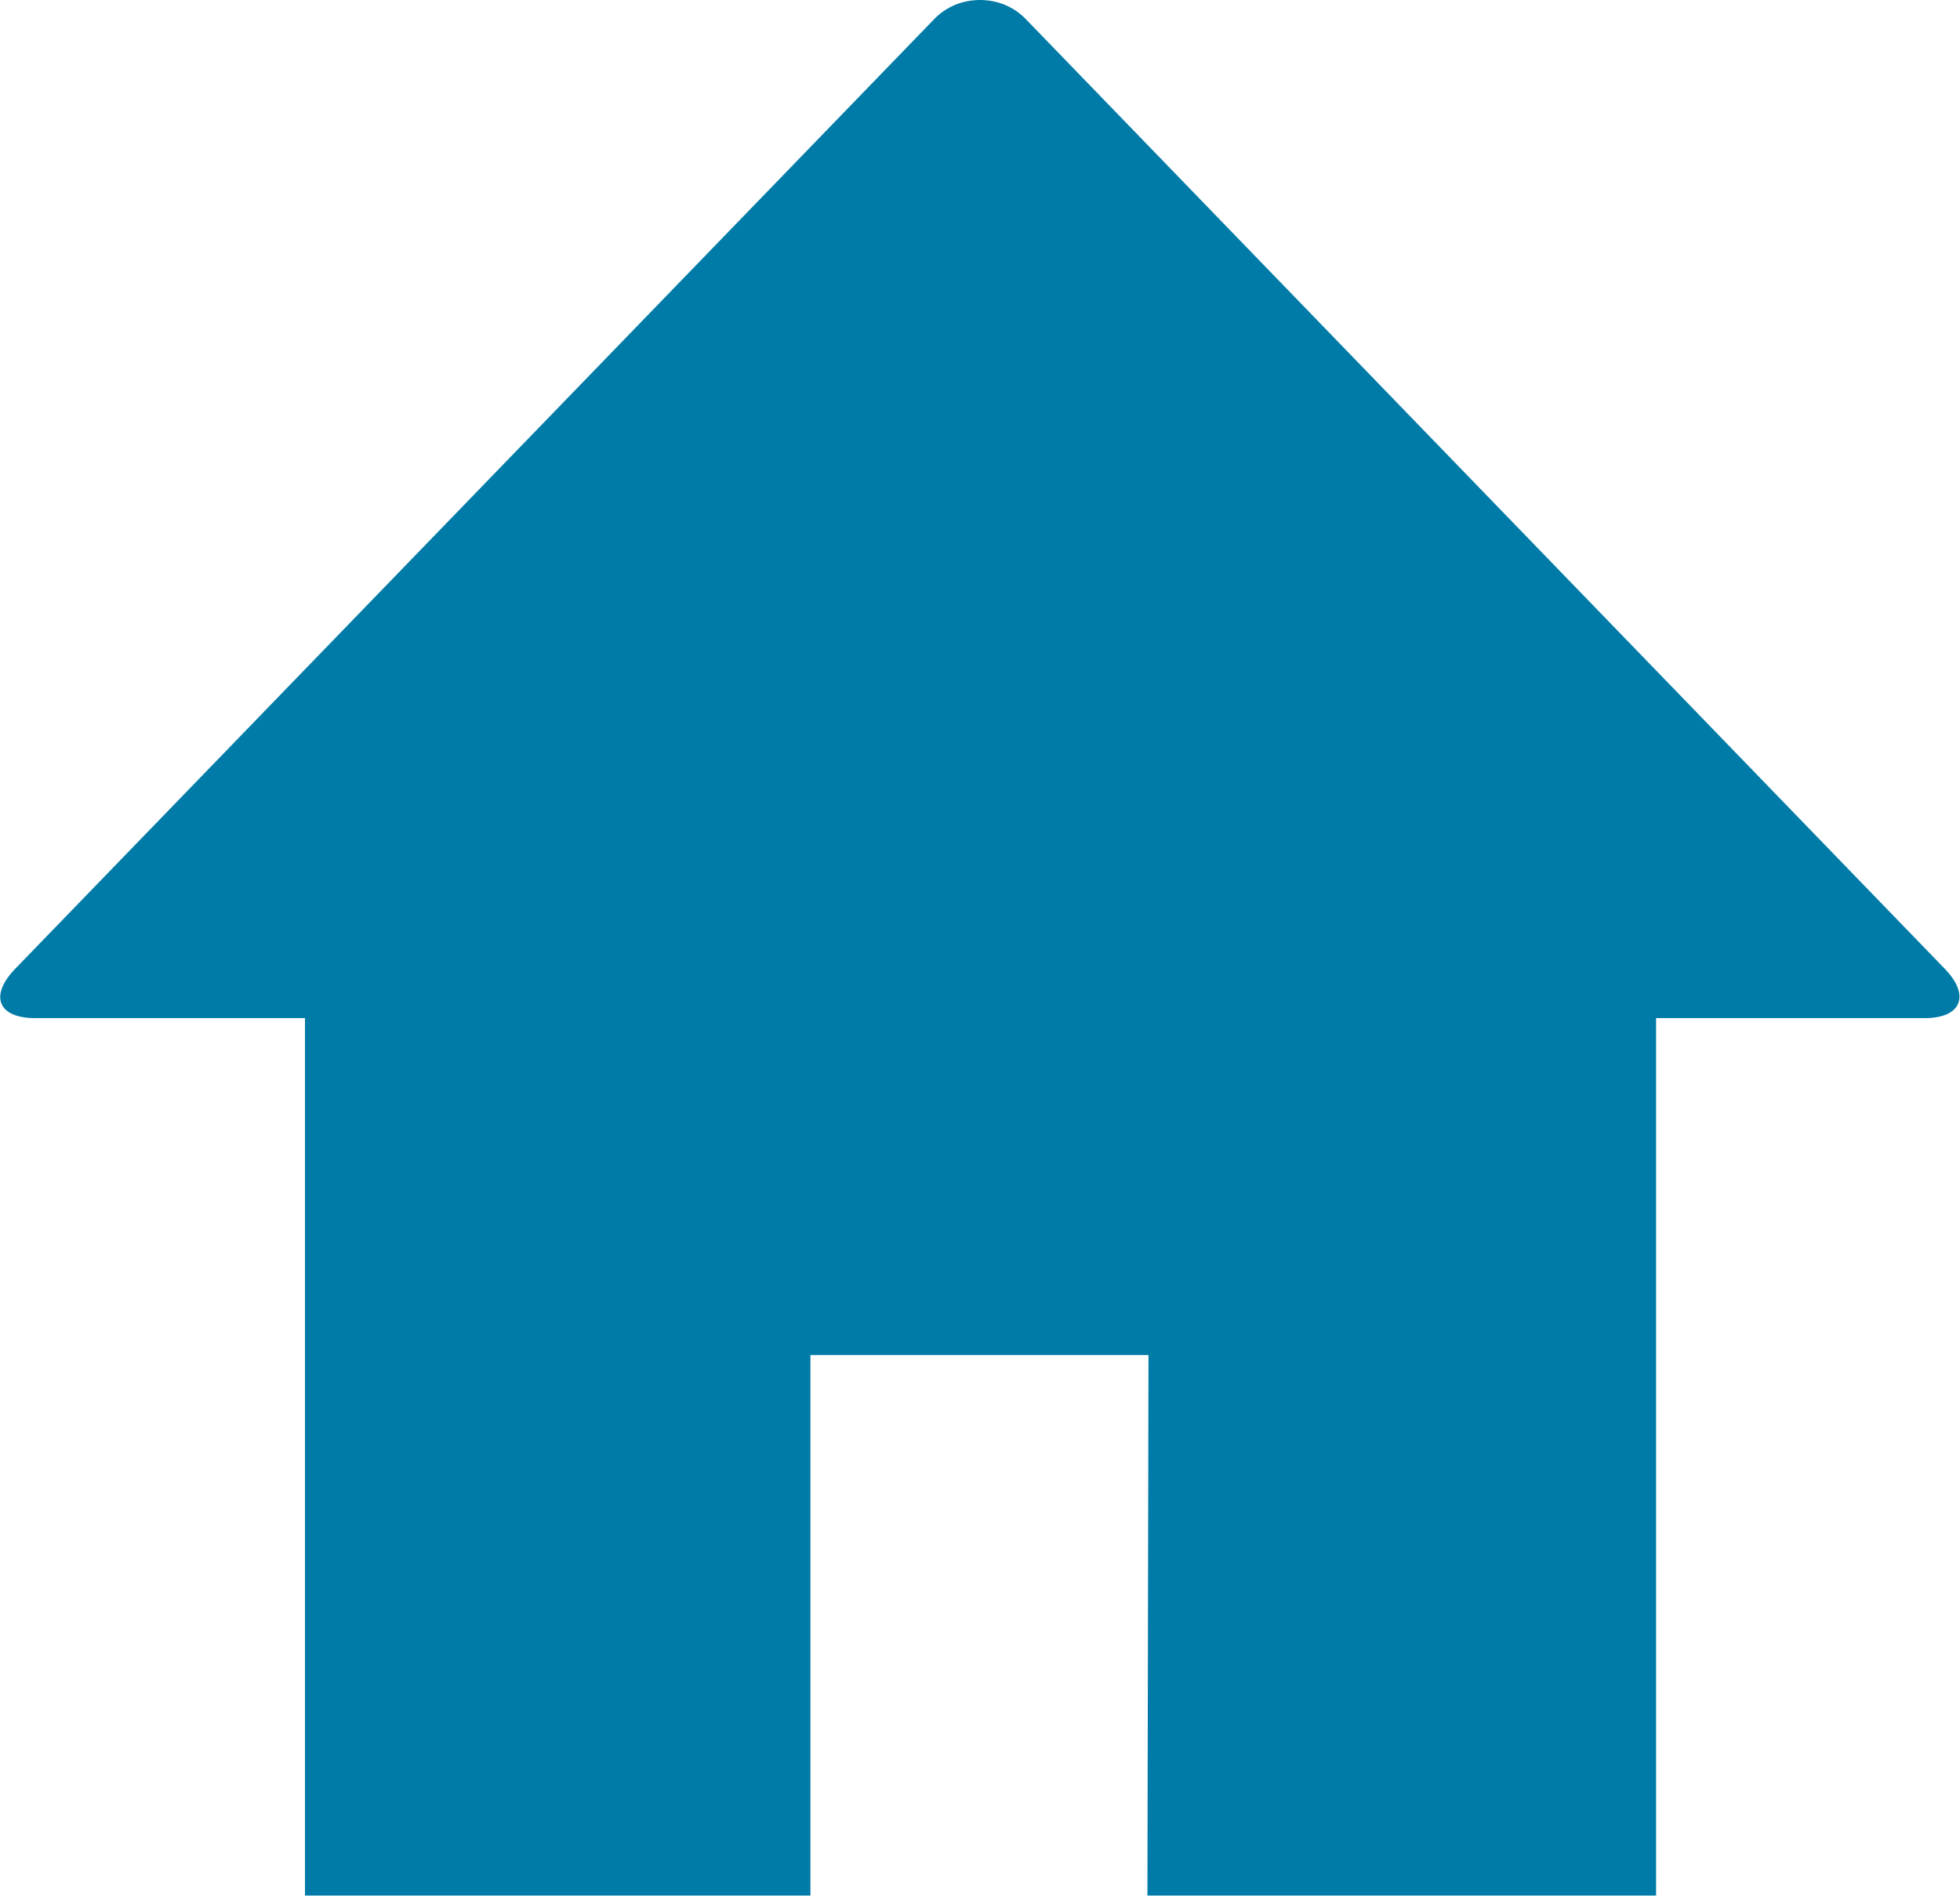
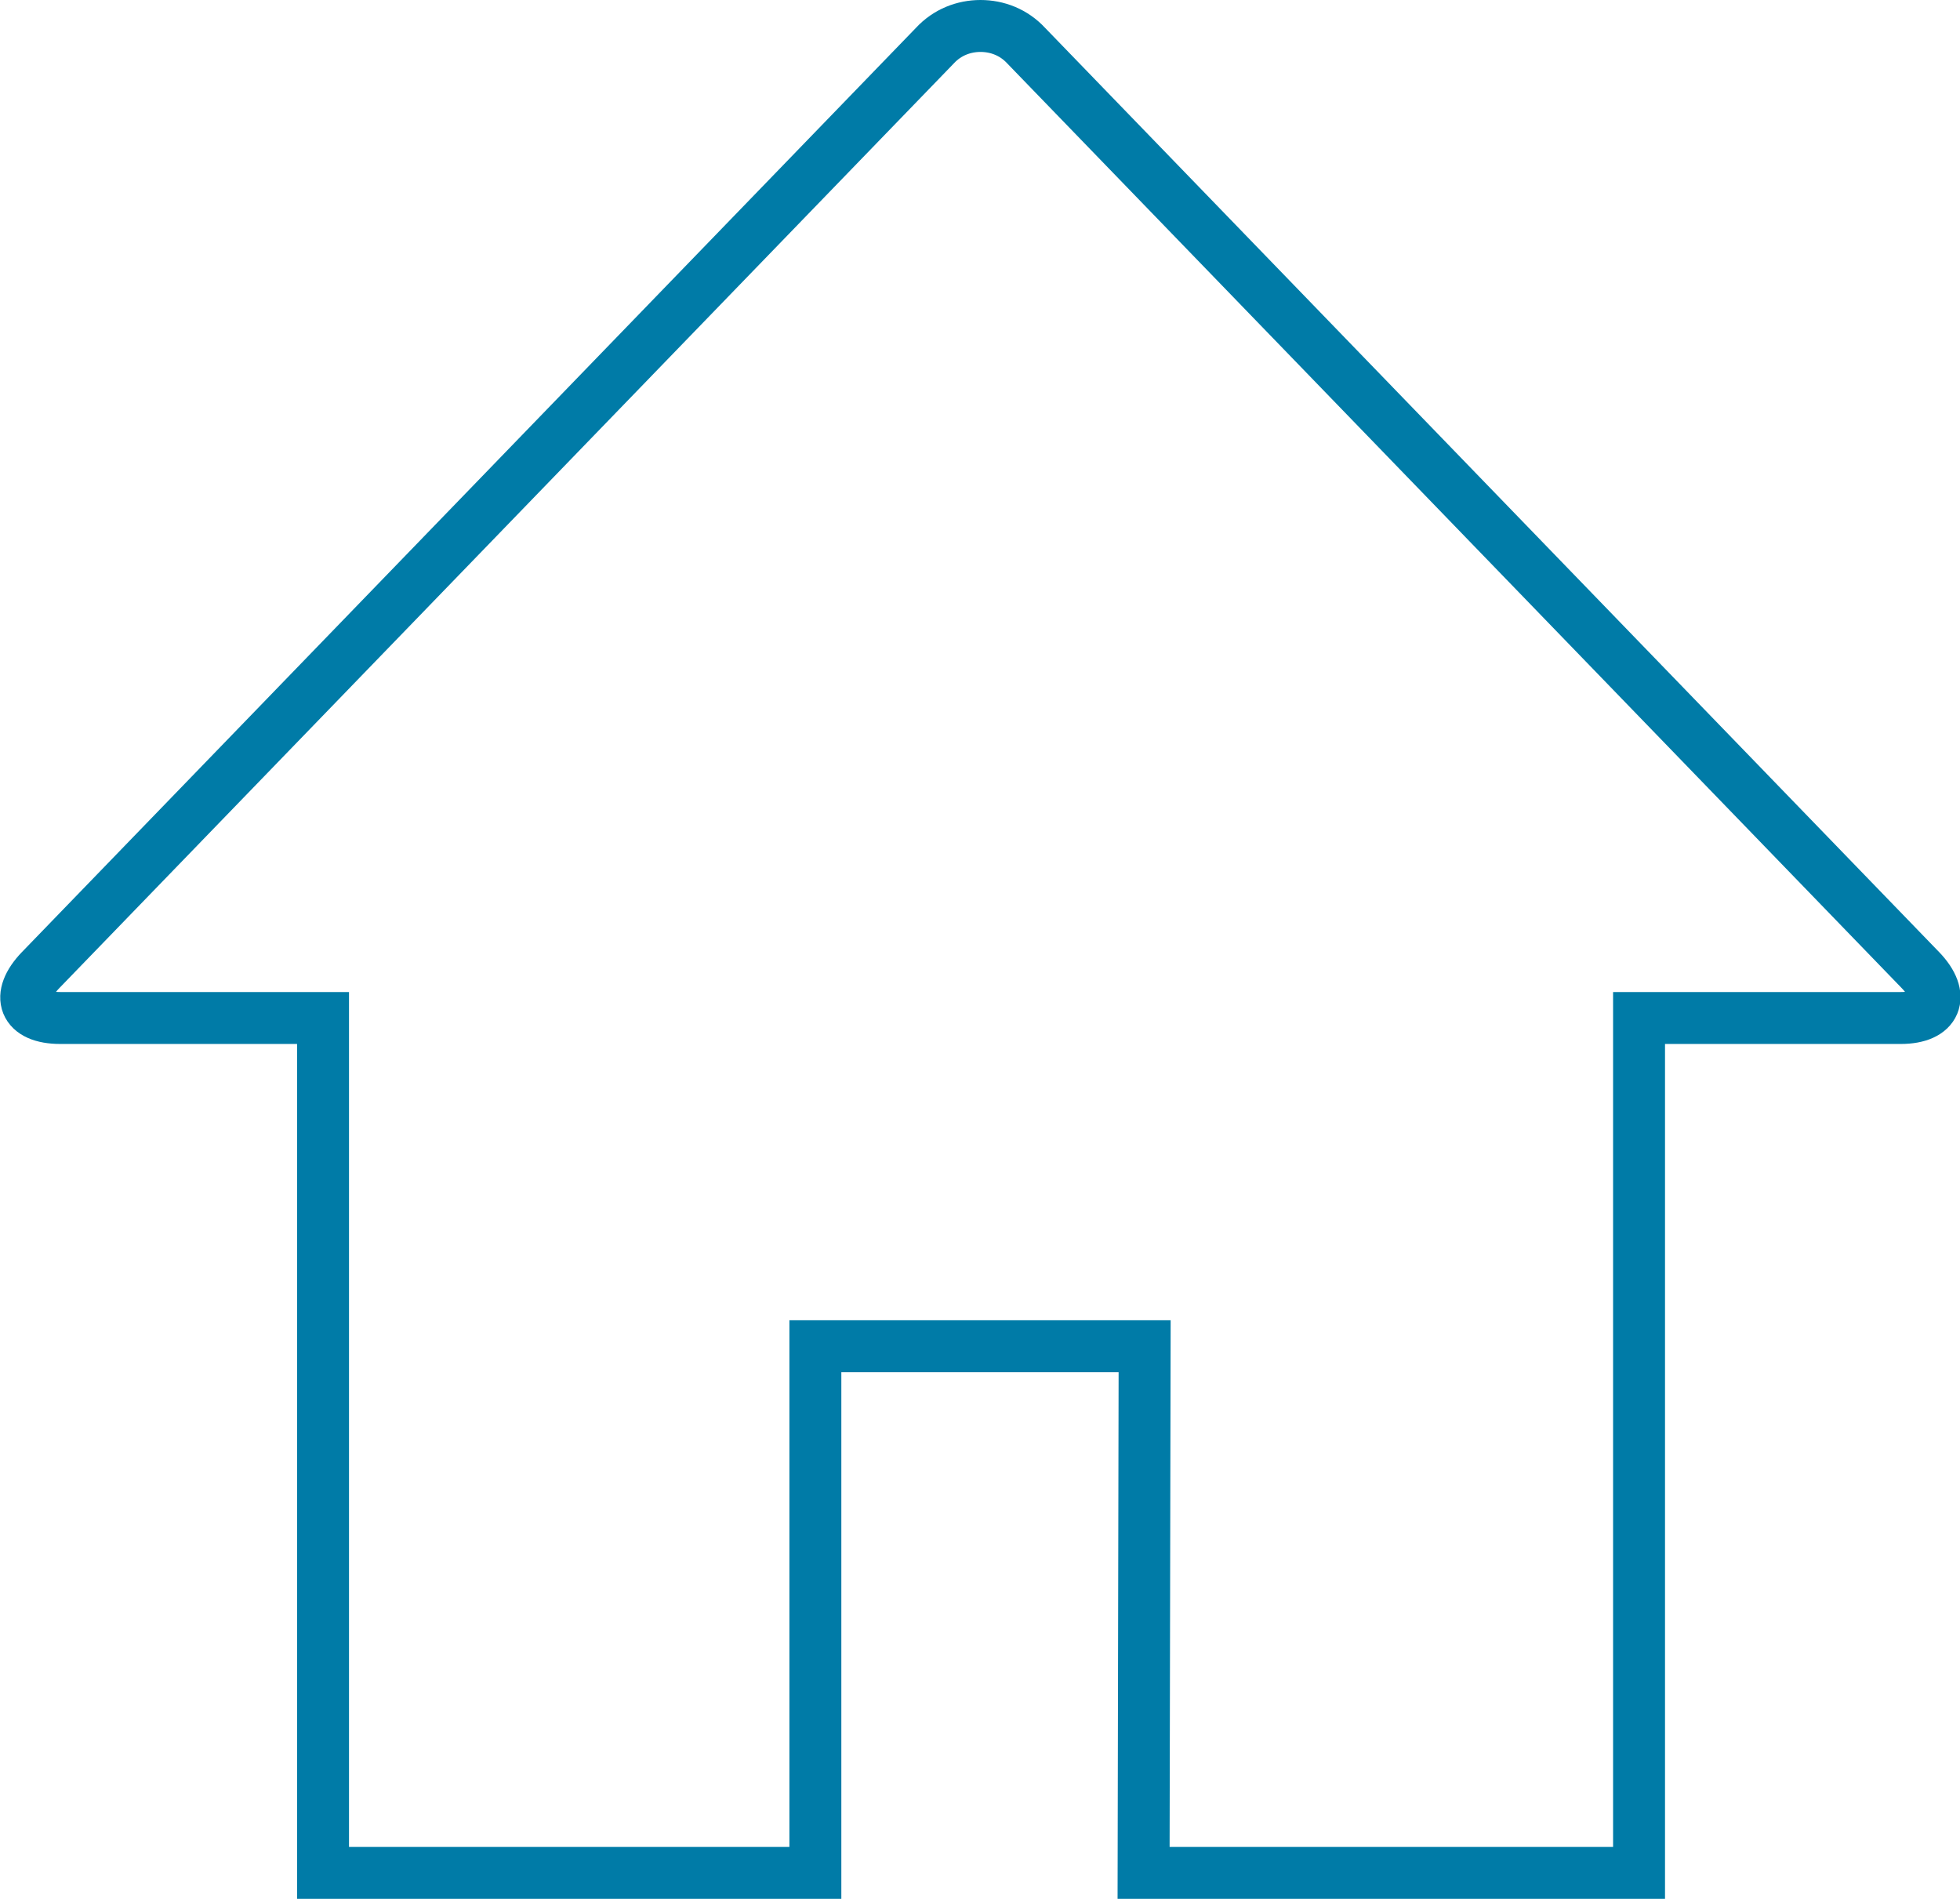
- <svg xmlns="http://www.w3.org/2000/svg" version="1.1" id="Layer_1" x="0px" y="0px" viewBox="0 0 183.8 177.8" style="enable-background:new 0 0 183.8 177.8;" xml:space="preserve">
-   <path id="XMLID_1_" style="fill:#007BA7;" d="M182.4,90.9l-86.1-89C95.1,0.6,93.5,0,91.9,0s-3.2,0.6-4.4,1.9l-86.1,89  c-2.4,2.5-1.6,4.6,1.9,4.6h25.3l0,82.3c18.5,0,47.4,0,47.4,0v-50.7h31.7l-0.1,50.7c0,0,38.8,0,47.7,0l0-82.3h25.2  C183.9,95.5,184.8,93.4,182.4,90.9z" />
+ <svg xmlns="http://www.w3.org/2000/svg" version="1.1" id="Layer_1" x="0px" y="0px" viewBox="-389.5 189.7 188.7 182.8" style="enable-background:new -389.5 189.7 188.7 182.8;" xml:space="preserve">
+   <style type="text/css">
+ 	.st0{fill:none;stroke:#007BA7;stroke-width:5;stroke-miterlimit:10;}
+ </style>
+   <path id="XMLID_1_" class="st0" d="M-204.6,283.1l-86.1-89c-1.2-1.3-2.8-1.9-4.4-1.9s-3.2,0.6-4.4,1.9l-86.1,89  c-2.4,2.5-1.6,4.6,1.9,4.6h25.3V370c18.5,0,47.4,0,47.4,0v-50.7h31.7l-0.1,50.7c0,0,38.8,0,47.7,0v-82.3h25.2  C-203.1,287.7-202.2,285.6-204.6,283.1z" />
</svg>
